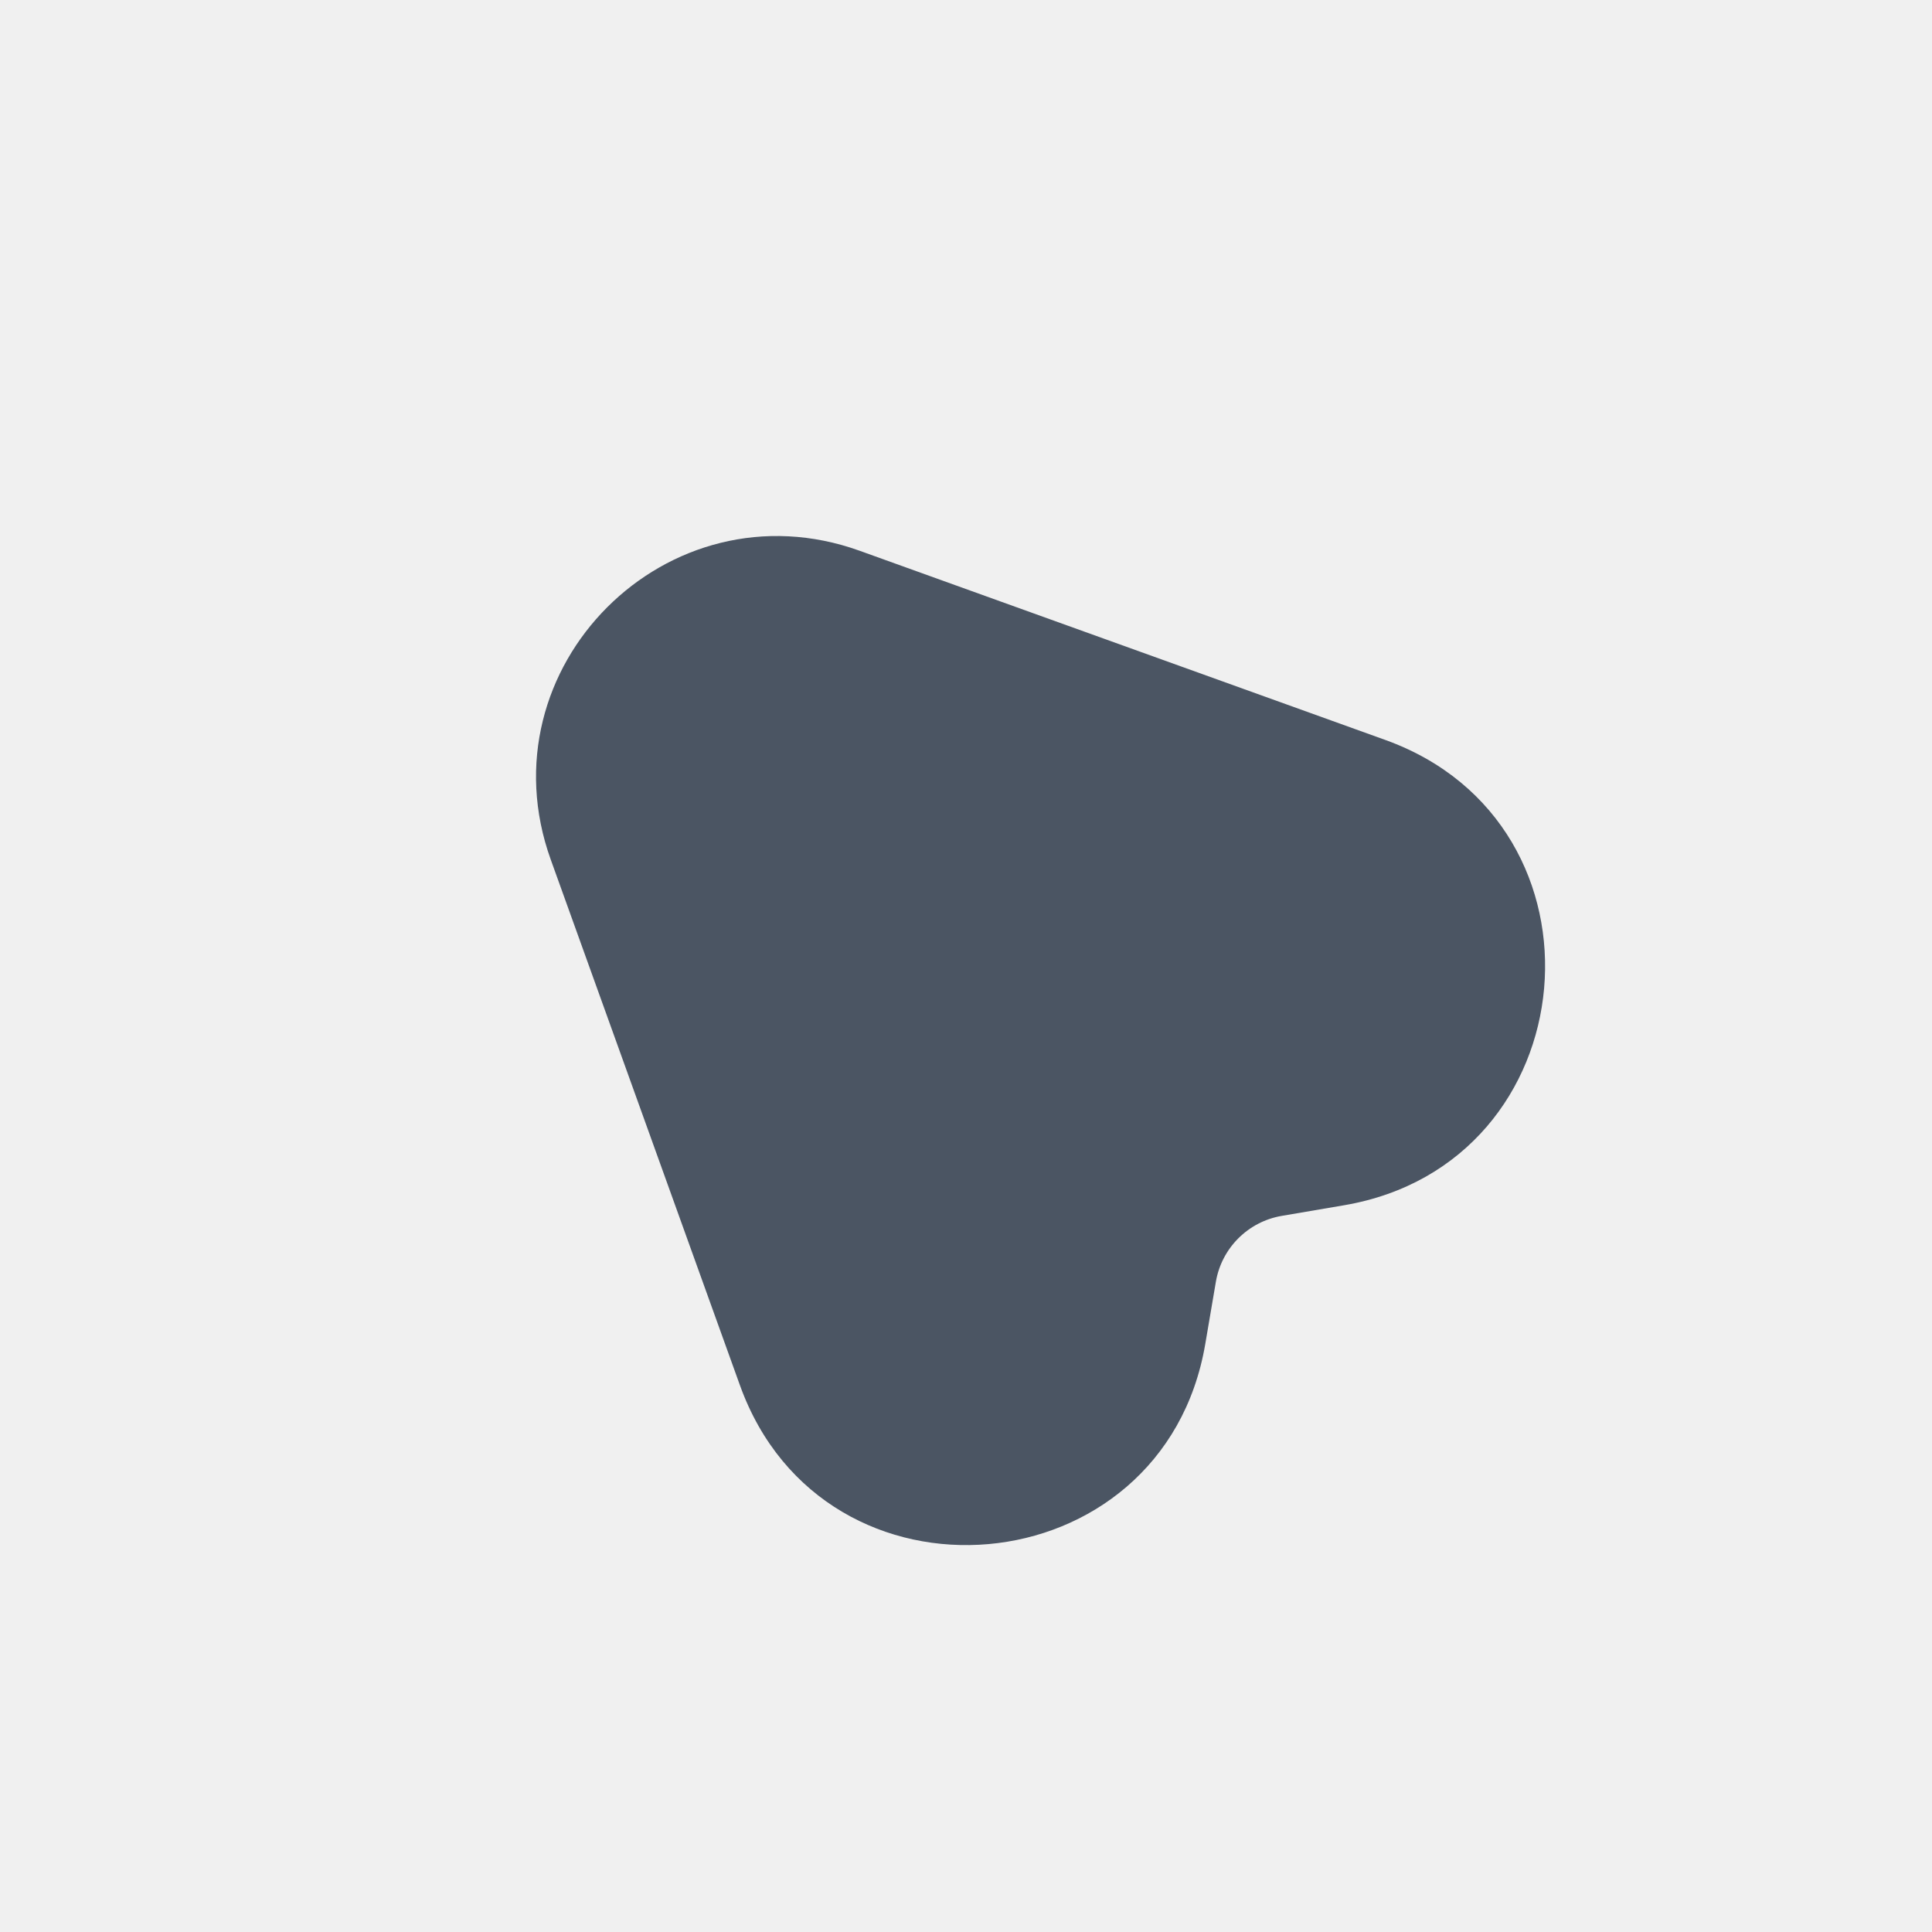
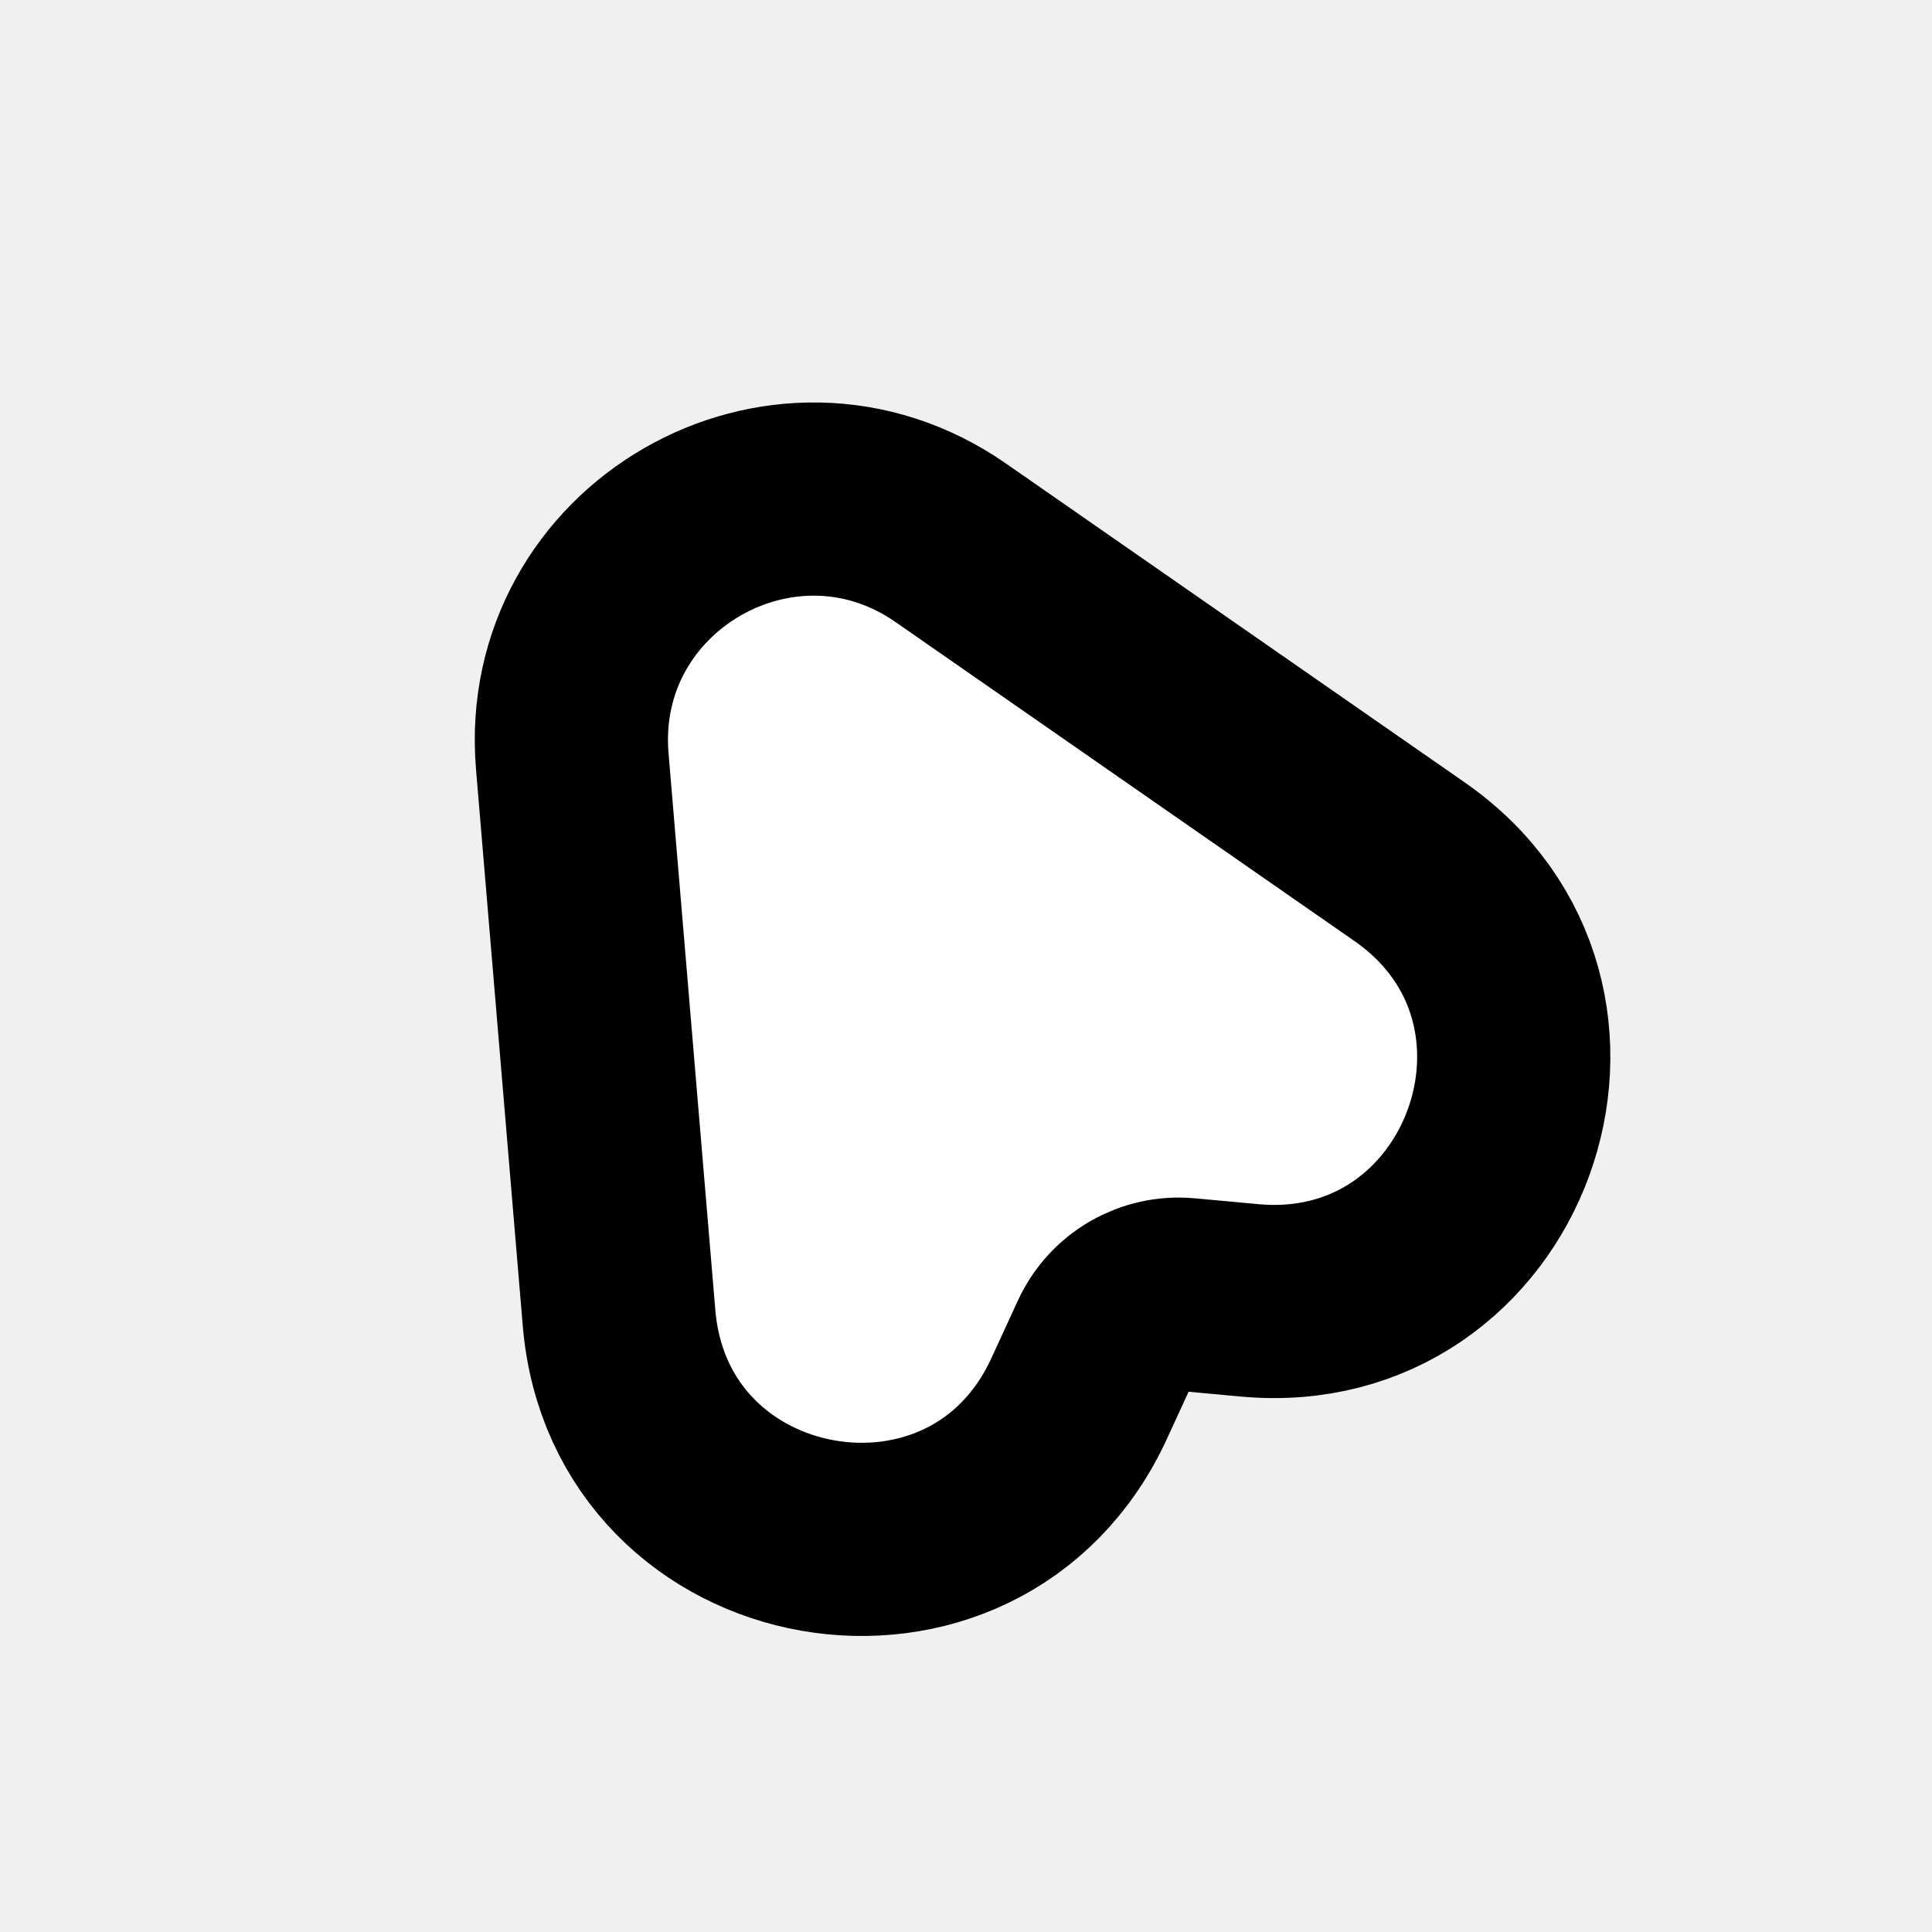
<svg xmlns="http://www.w3.org/2000/svg" width="32" height="32" viewBox="0 0 24 24">
  <rect width="24" height="24" fill="transparent" />
-   <g transform="rotate(-45 12 12)">
-     <path d="M10.78 17.423C8.263 19.206 5.018 16.488 6.331 13.698L9.286 7.42C10.366 5.123 13.634 5.123 14.714 7.42L17.669 13.698C18.982 16.488 15.737 19.206 13.22 17.423L12.578 16.968C12.232 16.723 11.768 16.723 11.422 16.968L10.78 17.423Z" fill="#4b5563" />
-   </g>
+   <path d="M13.405 17.374C12.117 20.175 7.948 19.444 7.69 16.372L7.109 9.457C6.897 6.928 9.726 5.294 11.811 6.743L17.508 10.703C20.04 12.463 18.589 16.439 15.518 16.153L14.735 16.081C14.312 16.041 13.911 16.273 13.734 16.659L13.405 17.374Z" fill="#ffffff" stroke="#000000" stroke-width="2.4" />
</svg>
